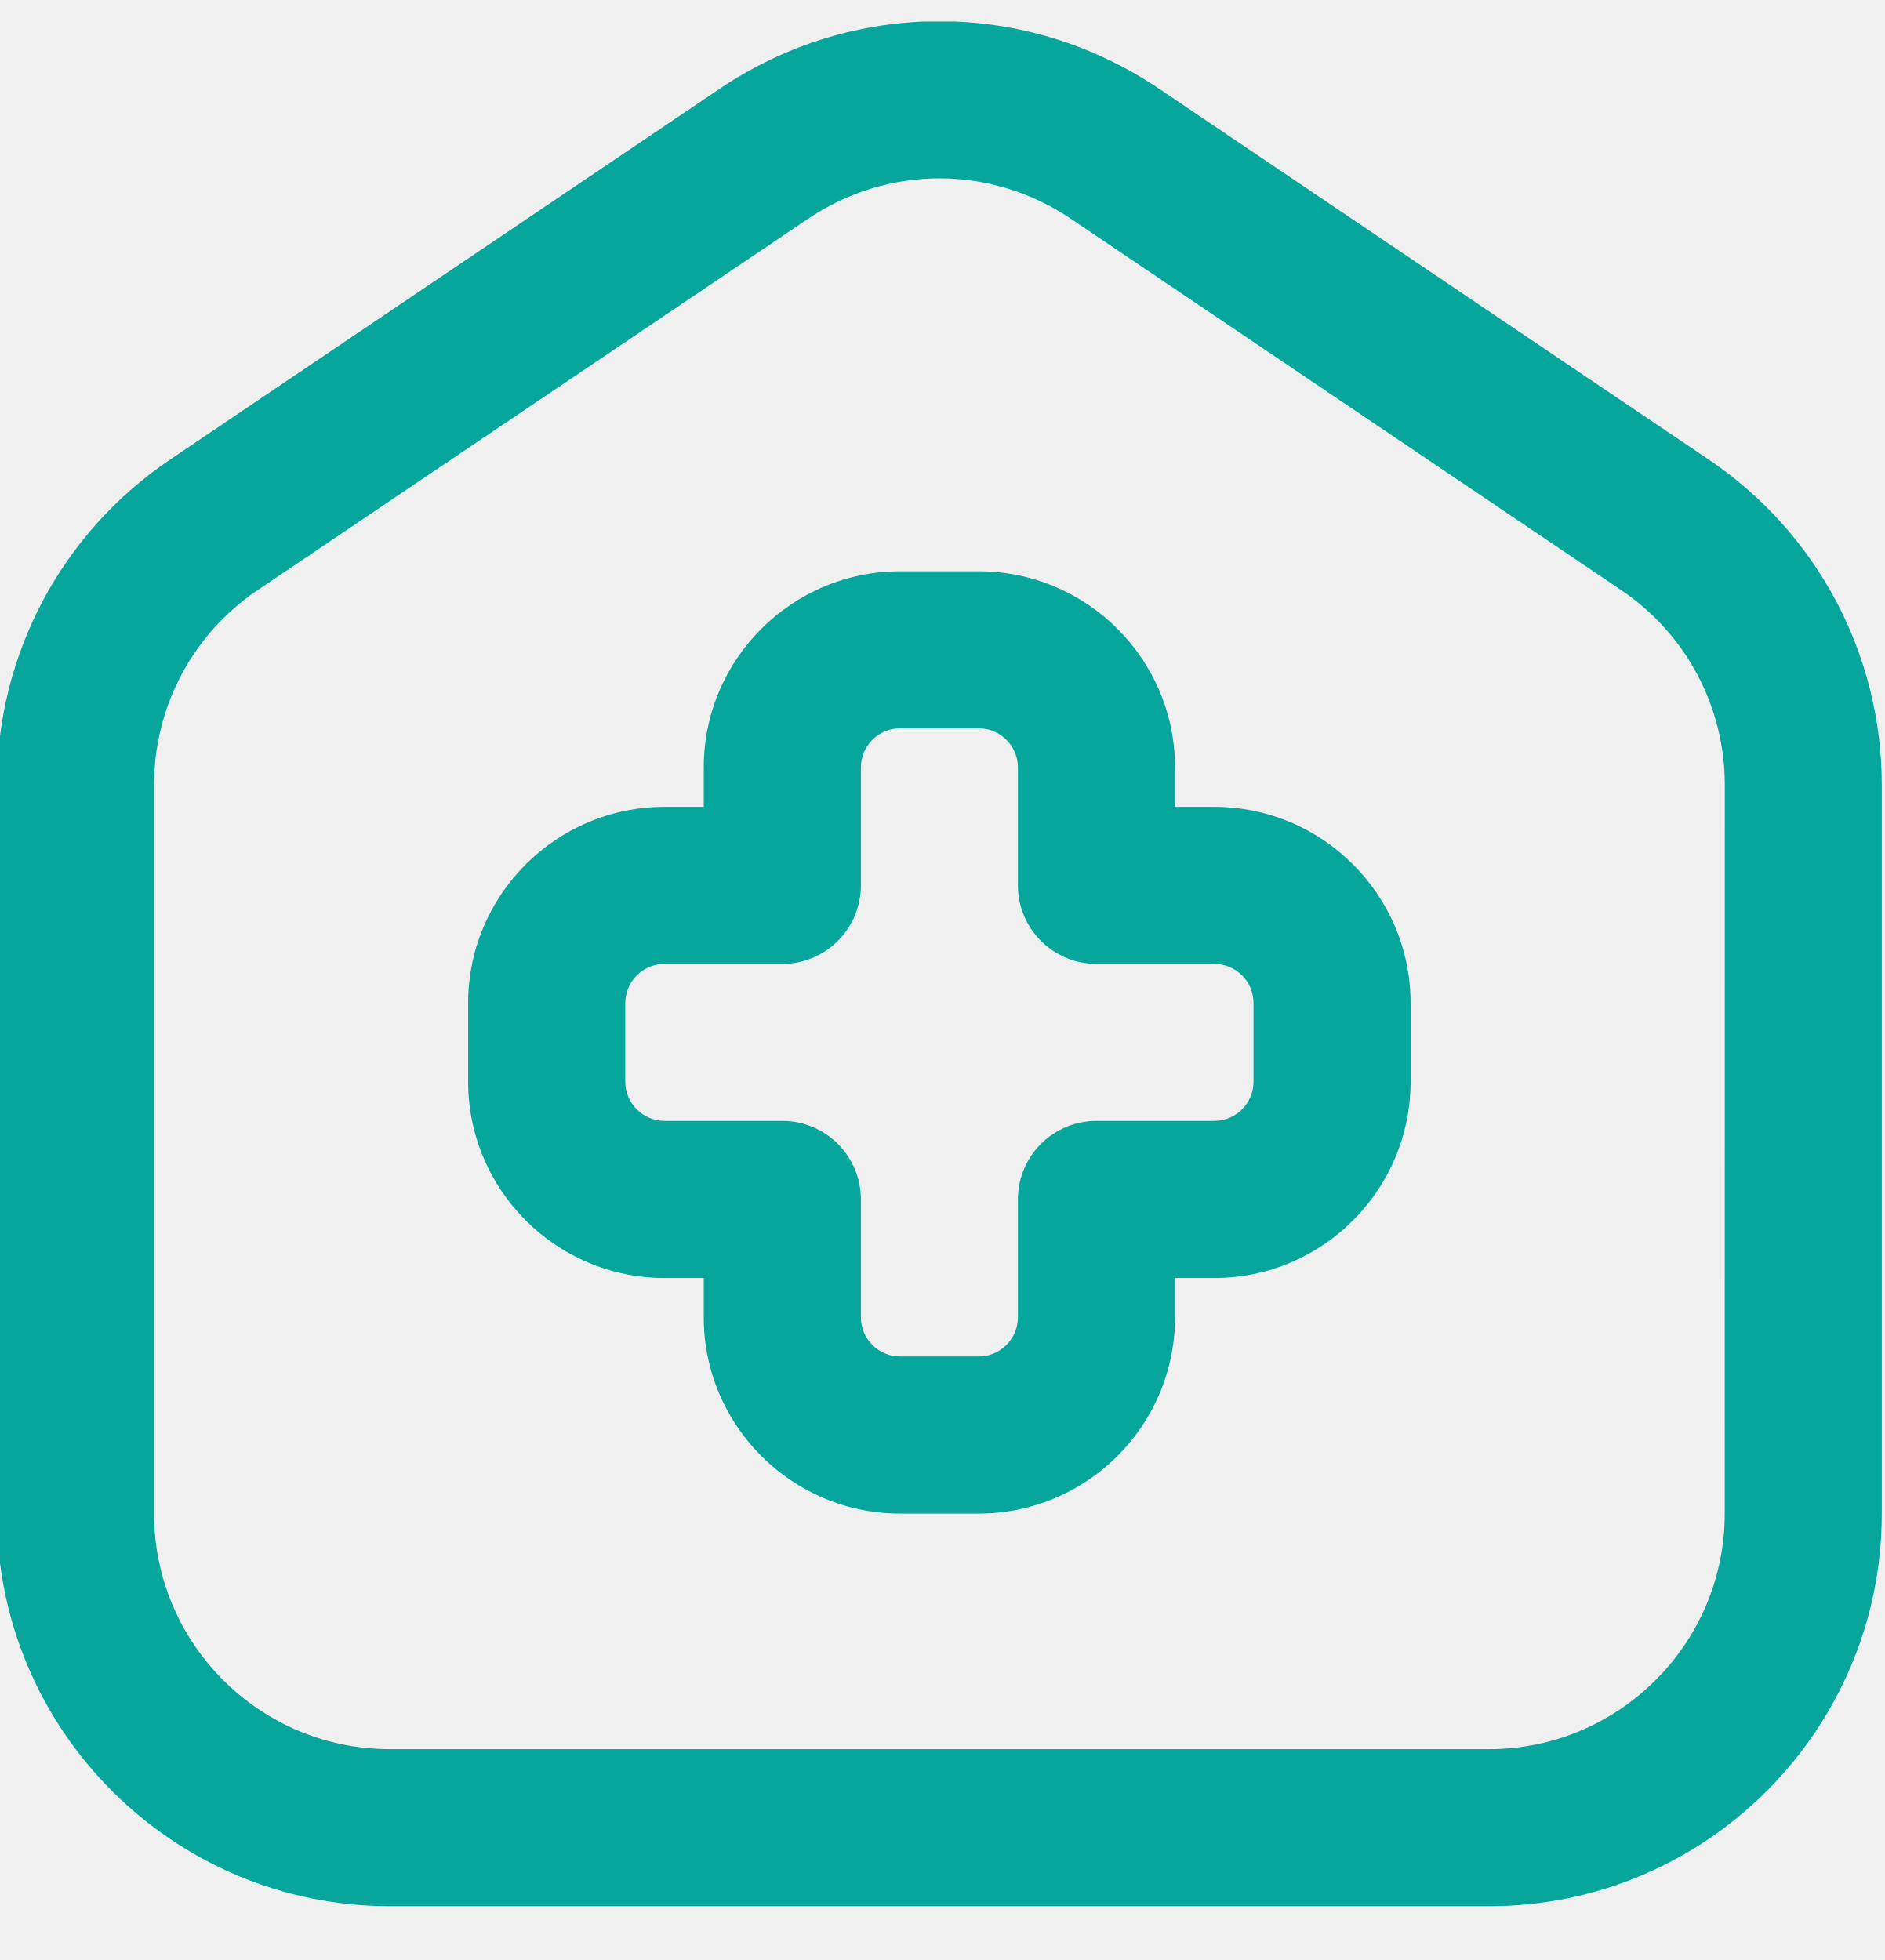
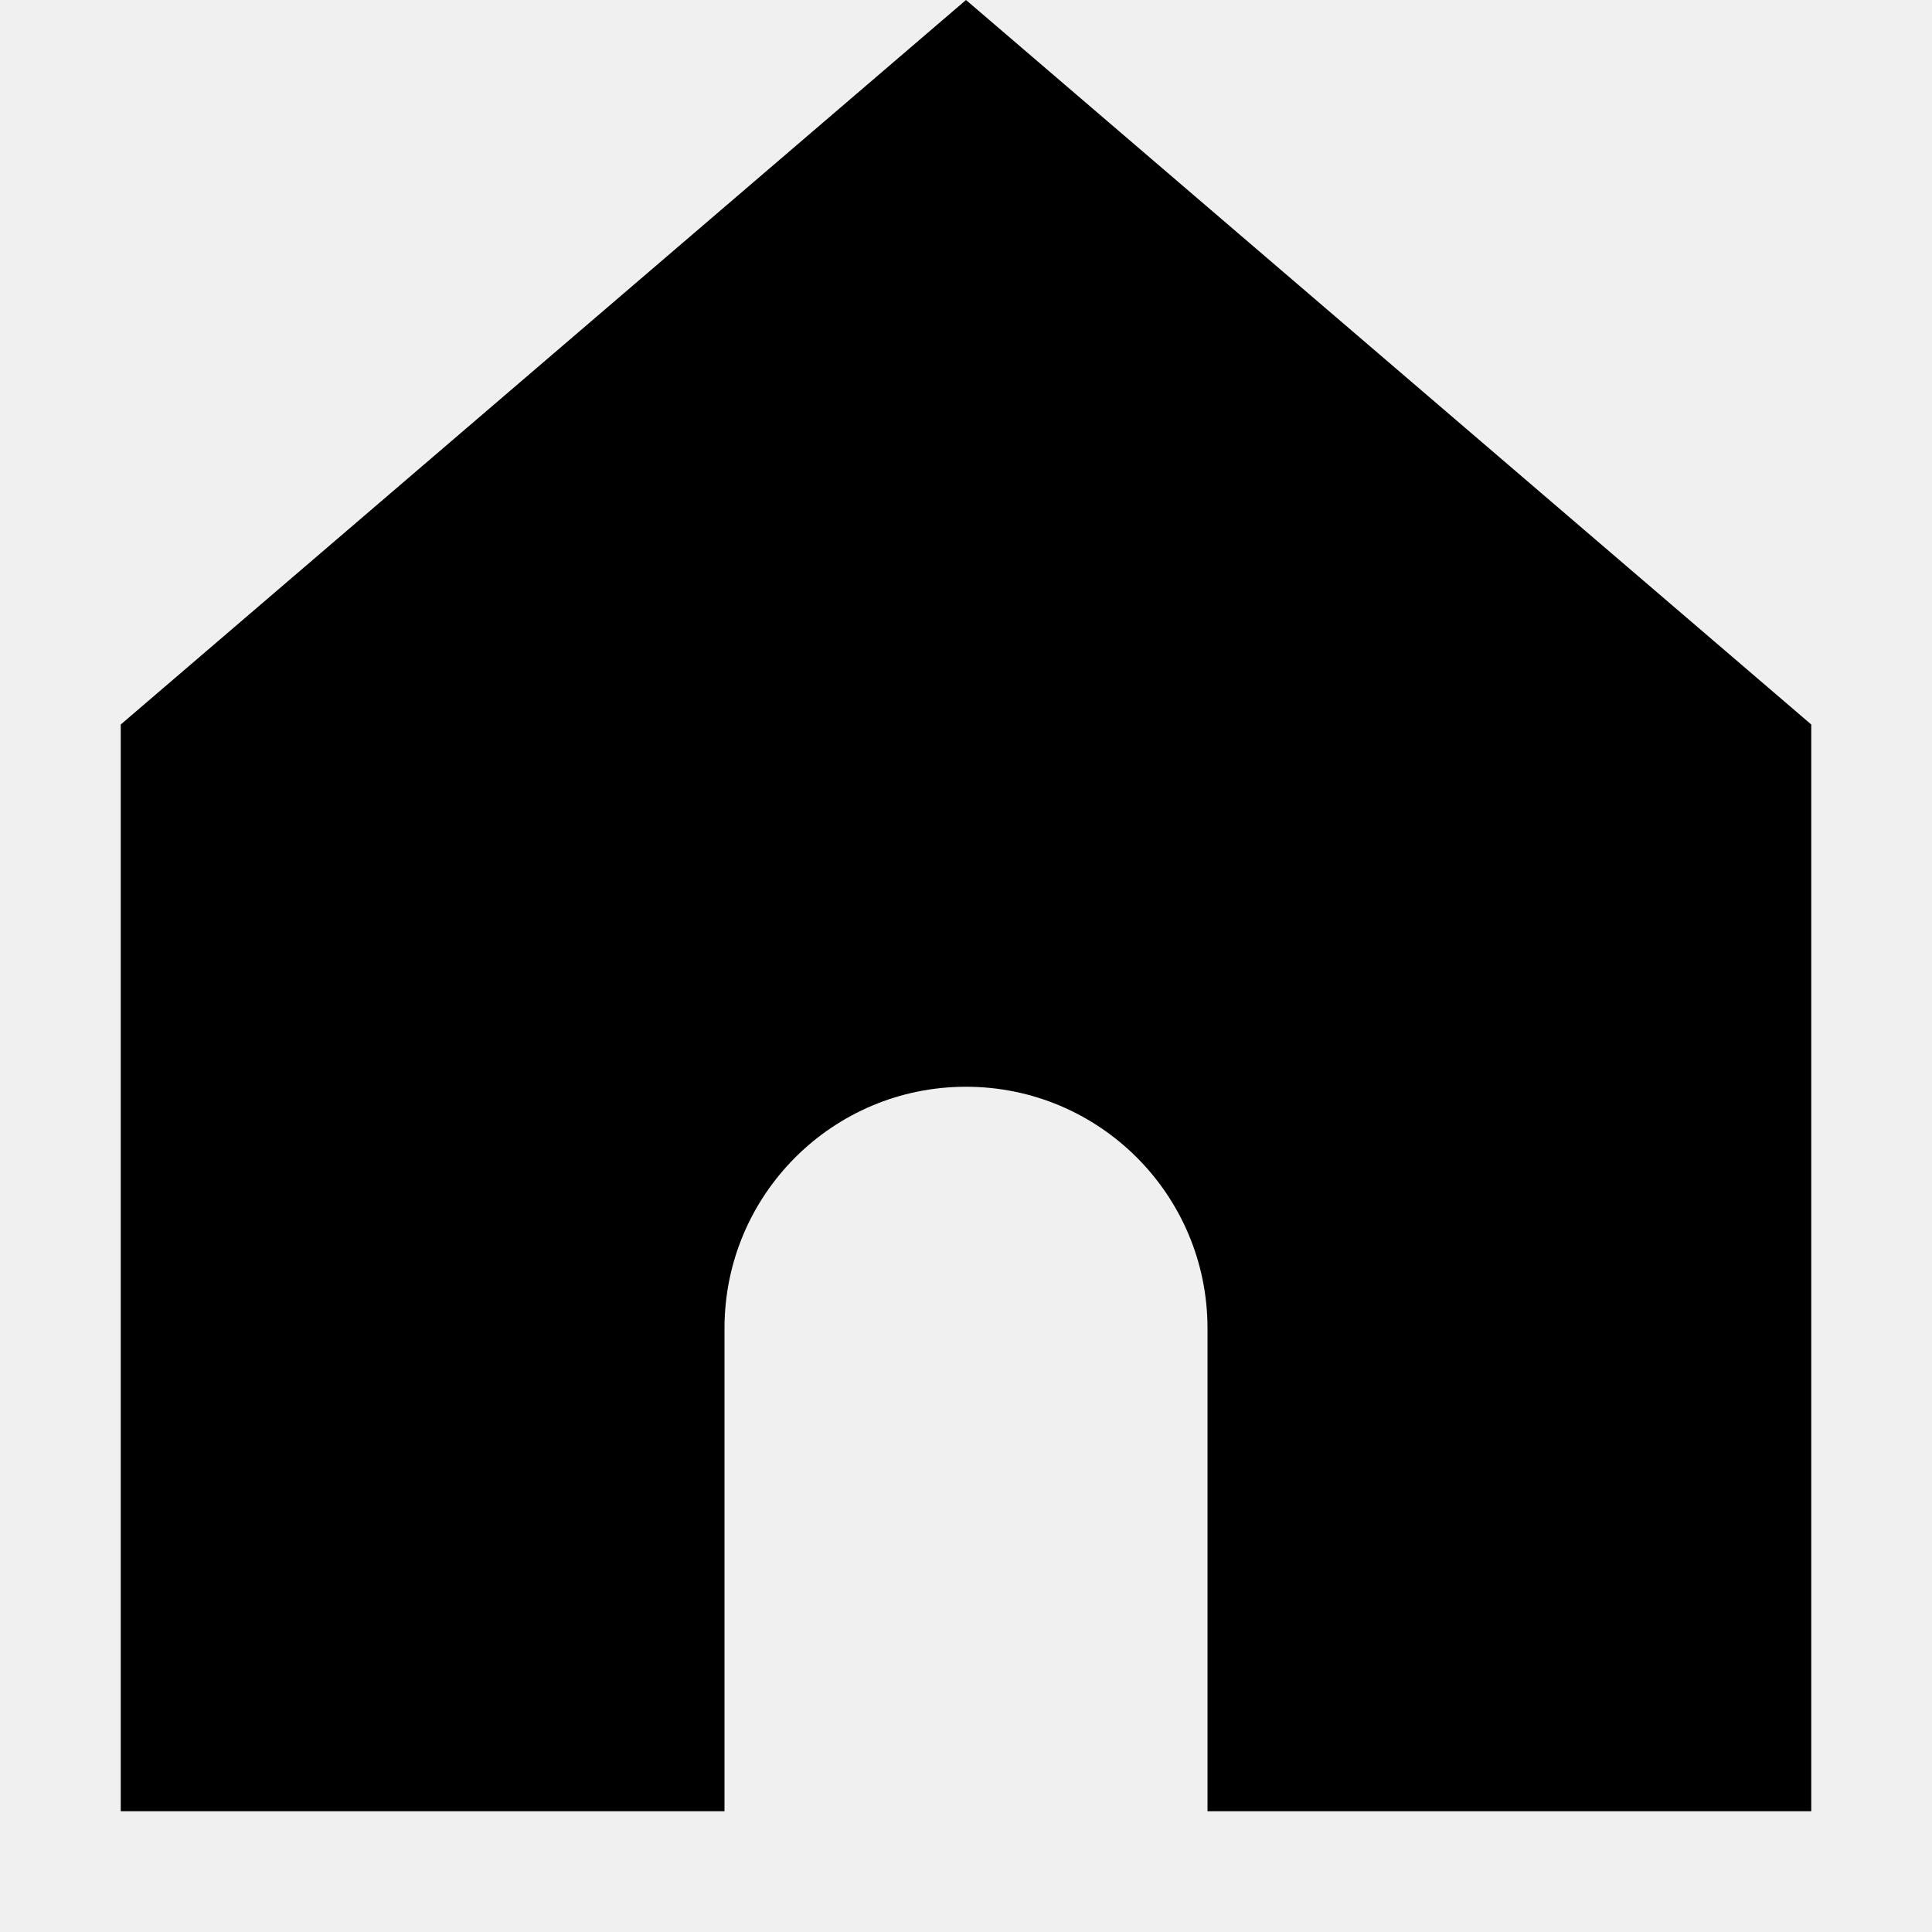
- <svg xmlns="http://www.w3.org/2000/svg" width="25" height="26" viewBox="0 0 25 26" fill="none">
-   <g clip-path="url(#clip0_142_1379)">
-     <path d="M16.105 10.703H15.585V10.182C15.585 8.745 14.416 7.578 12.98 7.578H11.939C10.503 7.578 9.334 8.745 9.334 10.182V10.703H8.814C7.378 10.703 6.209 11.87 6.209 13.307V14.348C6.209 15.785 7.378 16.953 8.814 16.953H9.334V17.473C9.334 18.91 10.503 20.078 11.939 20.078H12.98C14.416 20.078 15.585 18.91 15.585 17.473V16.953H16.105C17.541 16.953 18.709 15.785 18.709 14.348V13.307C18.709 11.87 17.541 10.703 16.105 10.703ZM16.626 14.348C16.626 14.635 16.393 14.869 16.105 14.869H14.543C13.968 14.869 13.501 15.335 13.501 15.911V17.473C13.501 17.76 13.268 17.994 12.98 17.994H11.939C11.651 17.994 11.418 17.76 11.418 17.473V15.911C11.418 15.335 10.951 14.869 10.376 14.869H8.814C8.526 14.869 8.293 14.635 8.293 14.348V13.307C8.293 13.02 8.526 12.786 8.814 12.786H10.376C10.951 12.786 11.418 12.32 11.418 11.744V10.182C11.418 9.895 11.651 9.661 11.939 9.661H12.98C13.268 9.661 13.501 9.895 13.501 10.182V11.744C13.501 12.32 13.968 12.786 14.543 12.786H16.105C16.393 12.786 16.626 13.02 16.626 13.307V14.348ZM22.665 6.097L15.373 1.177C13.603 -0.017 11.316 -0.017 9.546 1.177L2.255 6.097C0.818 7.067 -0.041 8.681 -0.041 10.415V20.078C-0.041 22.95 2.296 25.286 5.168 25.286H19.751C22.623 25.286 24.959 22.95 24.959 20.078V10.415C24.959 8.681 24.101 7.067 22.665 6.097ZM22.876 20.078C22.876 21.8 21.474 23.203 19.751 23.203H5.168C3.445 23.203 2.043 21.8 2.043 20.078V10.415C2.043 9.374 2.557 8.407 3.42 7.826L10.713 2.905C11.244 2.545 11.852 2.366 12.46 2.366C13.069 2.366 13.677 2.545 14.208 2.905L21.5 7.826C22.363 8.408 22.877 9.374 22.877 10.415L22.876 20.078Z" fill="#07A69C" />
-   </g>
-   <defs>
-     <clipPath id="clip0_142_1379">
-       <rect width="25" height="25" fill="white" transform="translate(0 0.285889)" />
-     </clipPath>
-   </defs>
+ <svg xmlns="http://www.w3.org/2000/svg" width="800px" height="800px" viewBox="0 0 16 16" fill="none">
+   <path d="M1 6V15H6V11C6 9.895 6.895 9 8 9C9.105 9 10 9.895 10 11V15H15V6L8 0L1 6Z" fill="#000000" />
</svg>
